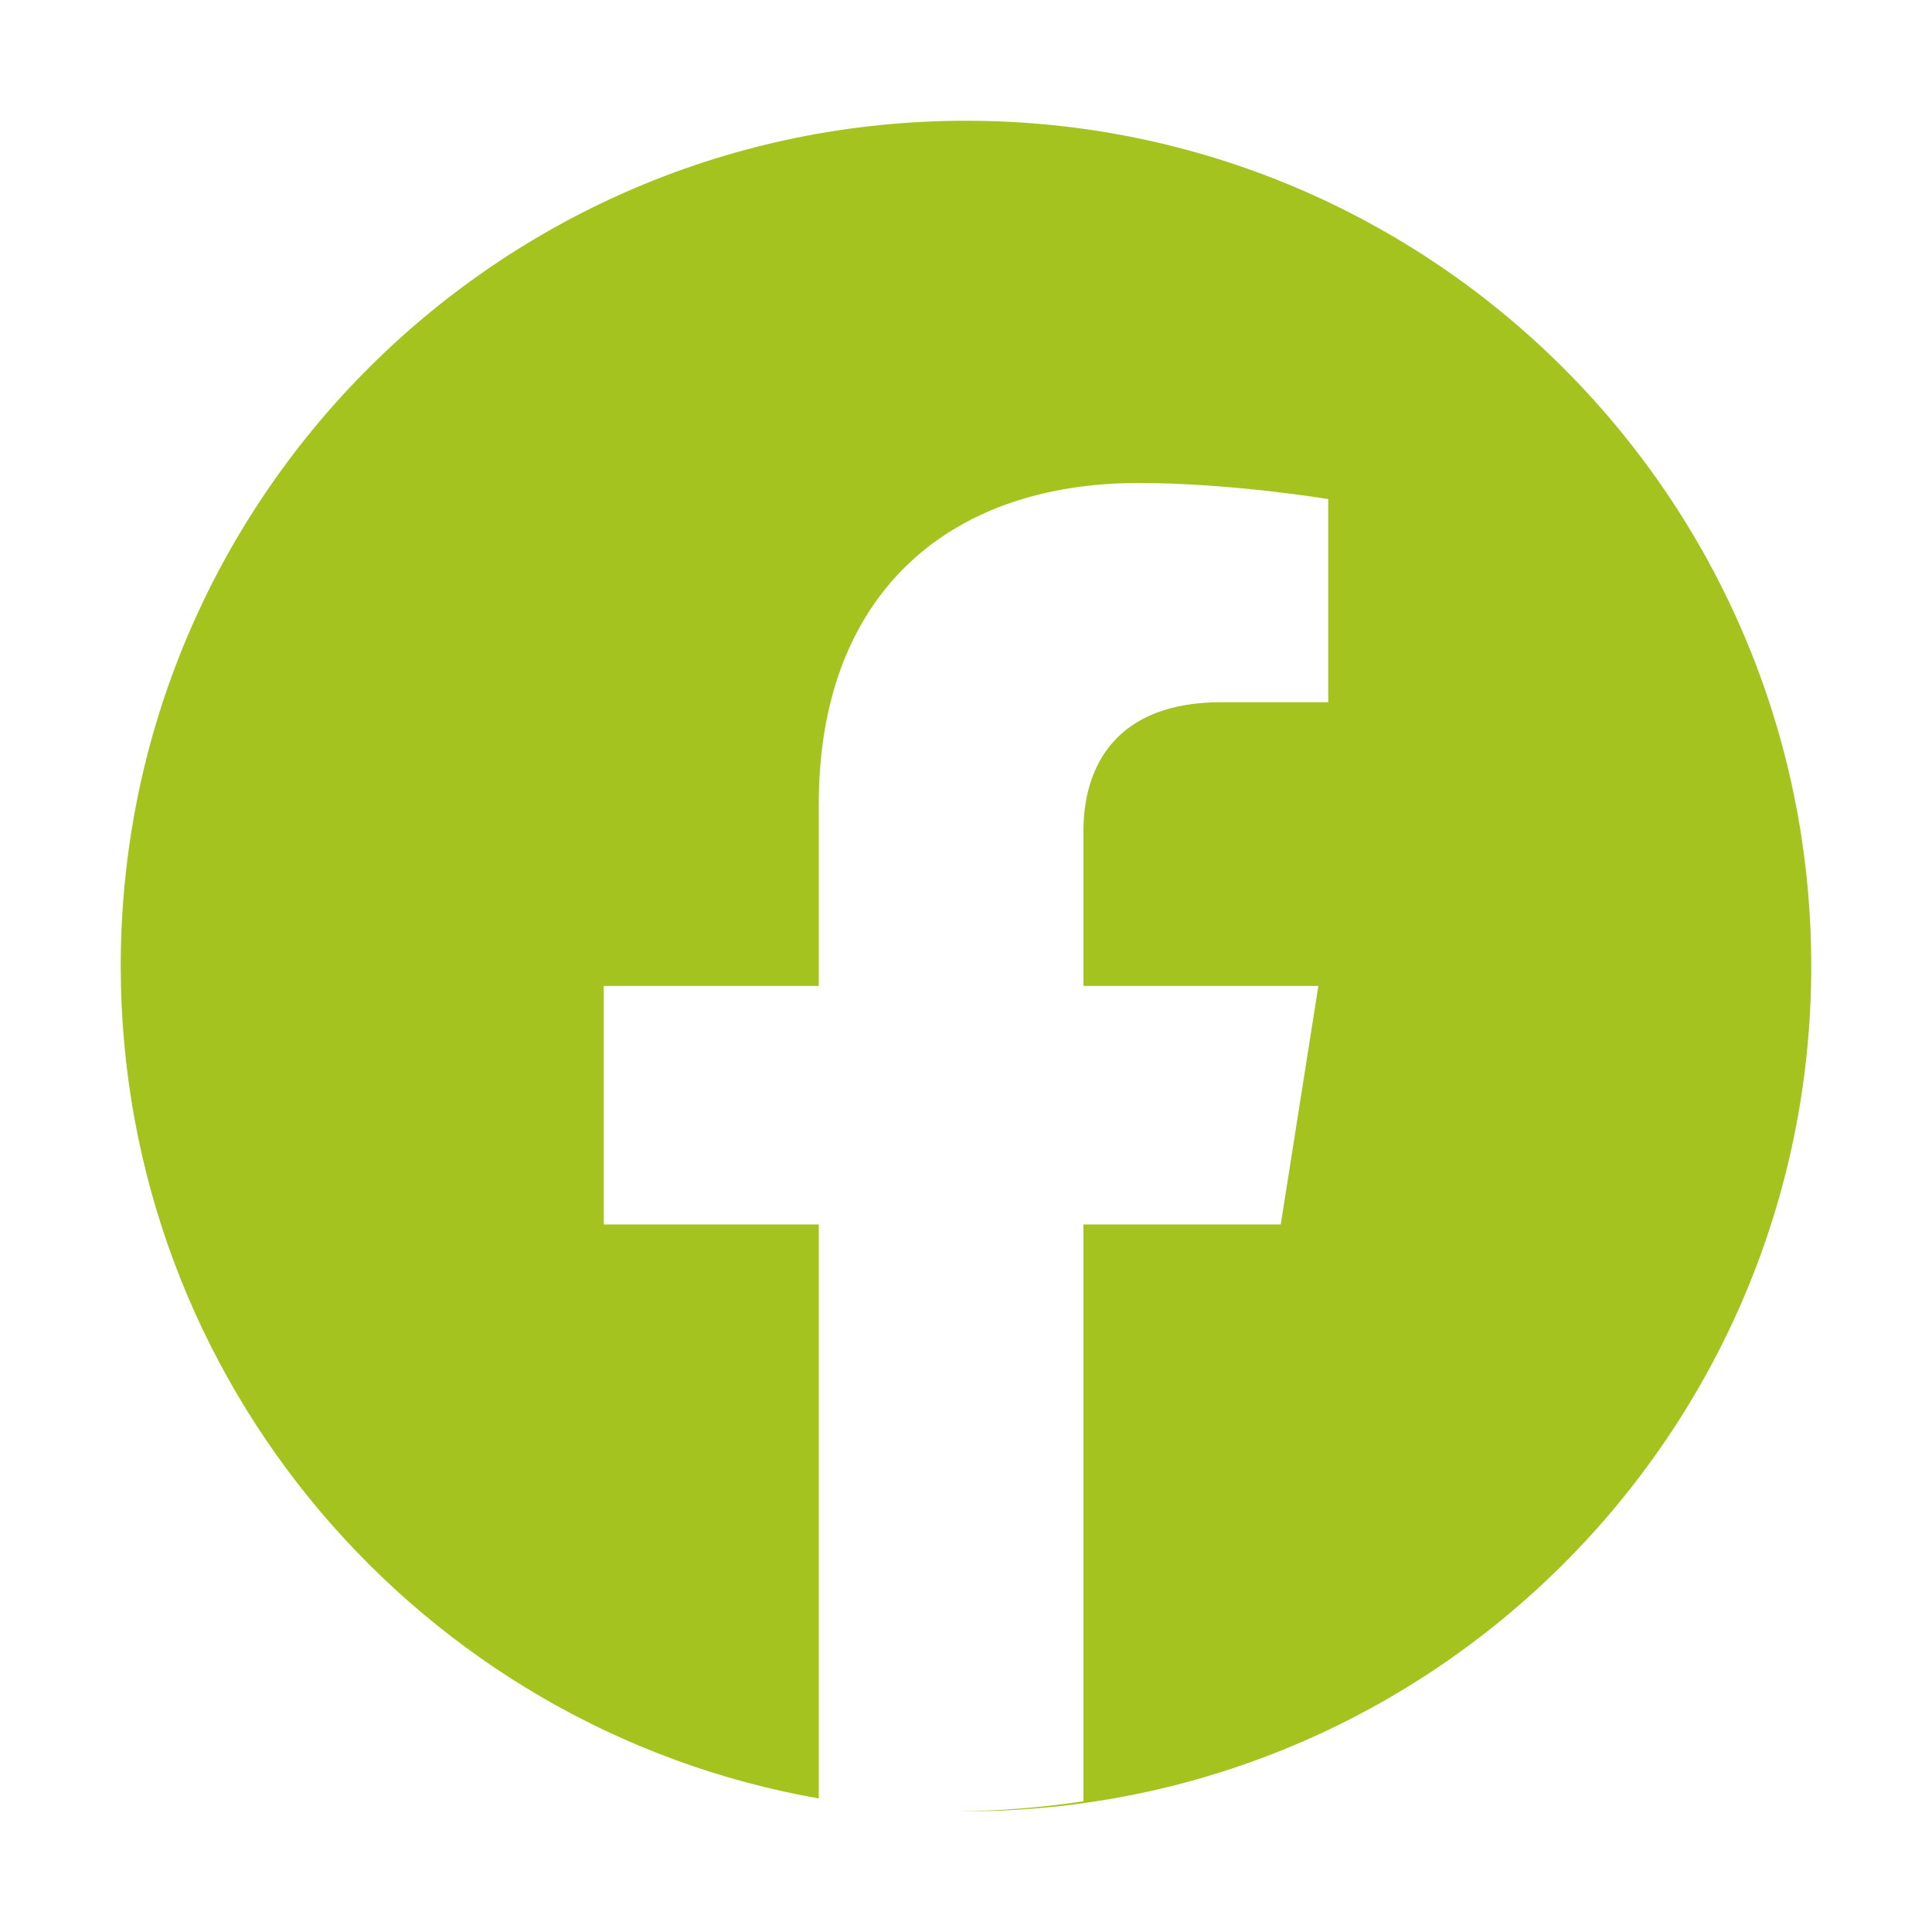
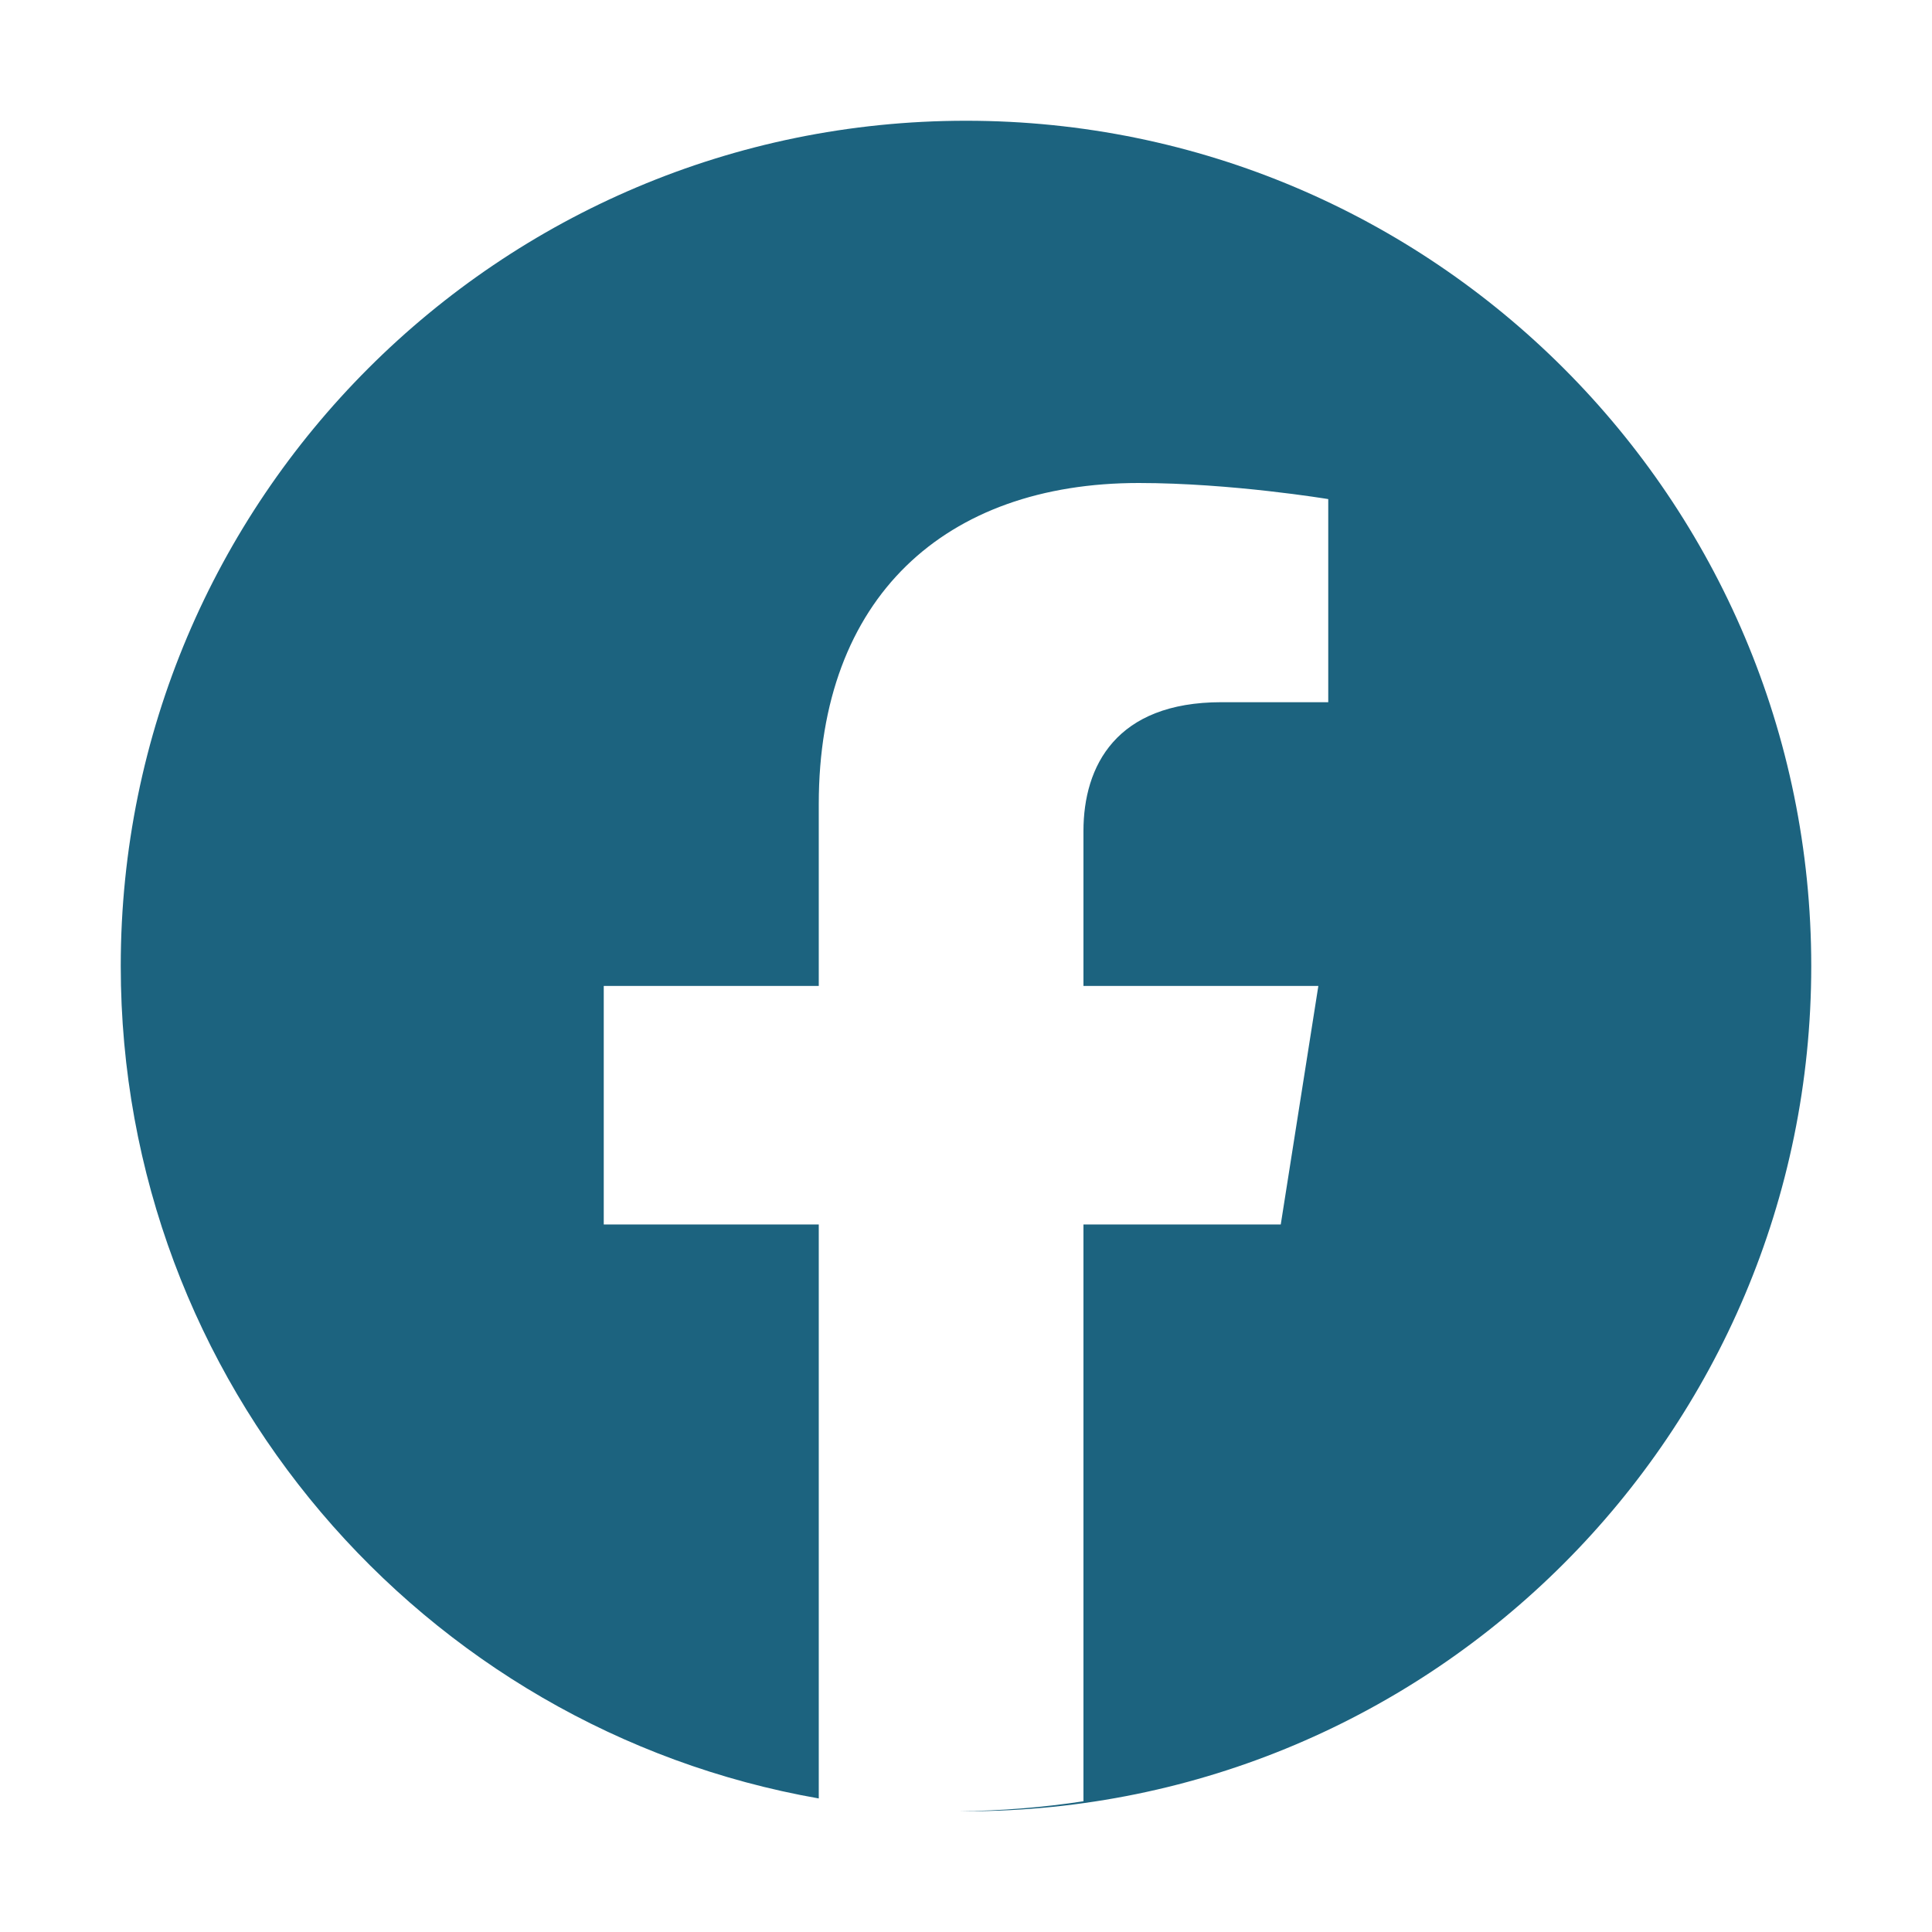
<svg xmlns="http://www.w3.org/2000/svg" width="24" height="24" viewBox="0 0 24 24" fill="none">
-   <path d="M12 22.5C17.799 22.5 22.5 17.799 22.5 12C22.5 6.201 17.799 1.5 12 1.5C6.201 1.5 1.5 6.201 1.5 12C1.5 17.175 5.244 21.476 10.171 22.341V15.211H7.5V12.248H10.171V9.989C10.171 7.42 11.741 6 14.145 6C15.296 6 16.5 6.2 16.5 6.2V8.723H15.173C13.866 8.723 13.459 9.514 13.459 10.325V12.248H16.377L15.91 15.211H13.459V22.376C12.953 22.453 12.435 22.495 11.908 22.5C11.939 22.5 11.969 22.5 12 22.5Z" fill="#A4C31F" />
+   <path d="M12 22.5C17.799 22.5 22.5 17.799 22.5 12C22.5 6.201 17.799 1.5 12 1.5C6.201 1.5 1.5 6.201 1.5 12C1.5 17.175 5.244 21.476 10.171 22.341V15.211H7.5V12.248H10.171V9.989C10.171 7.42 11.741 6 14.145 6C15.296 6 16.5 6.2 16.5 6.2V8.723H15.173C13.866 8.723 13.459 9.514 13.459 10.325V12.248H16.377L15.91 15.211H13.459V22.376C12.953 22.453 12.435 22.495 11.908 22.5C11.939 22.5 11.969 22.5 12 22.5Z" fill="#1C637F" />
</svg>
